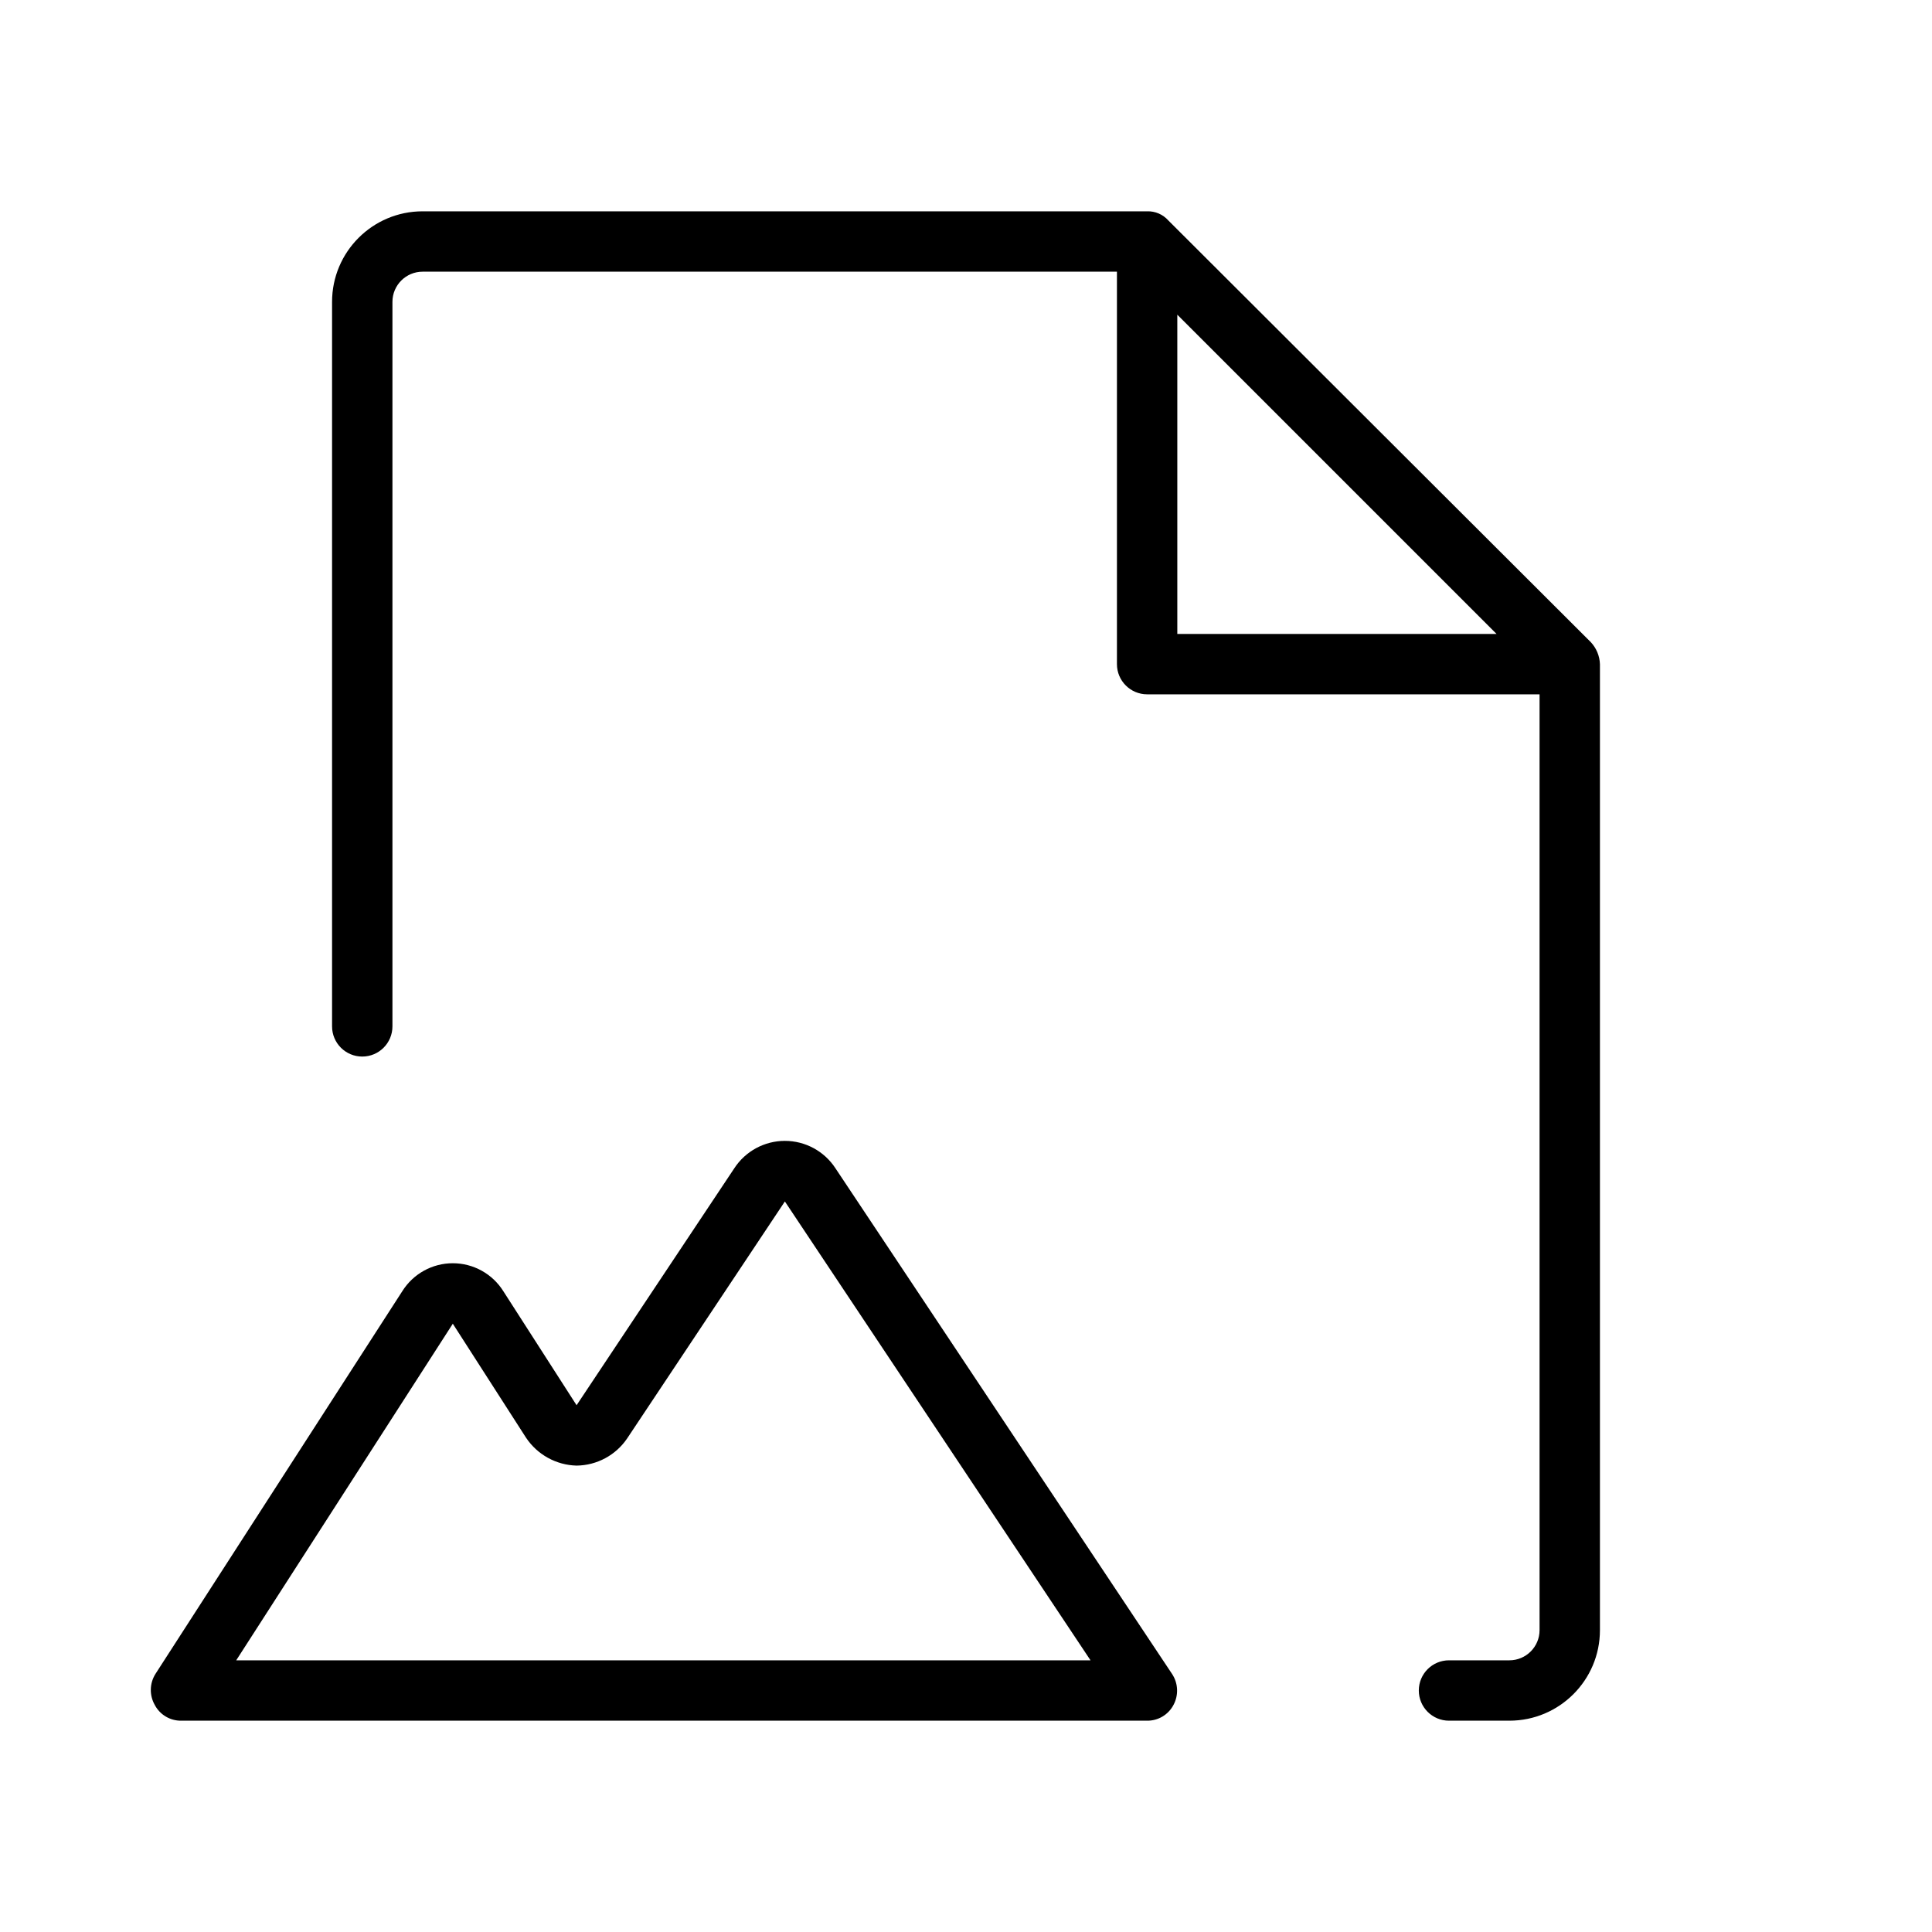
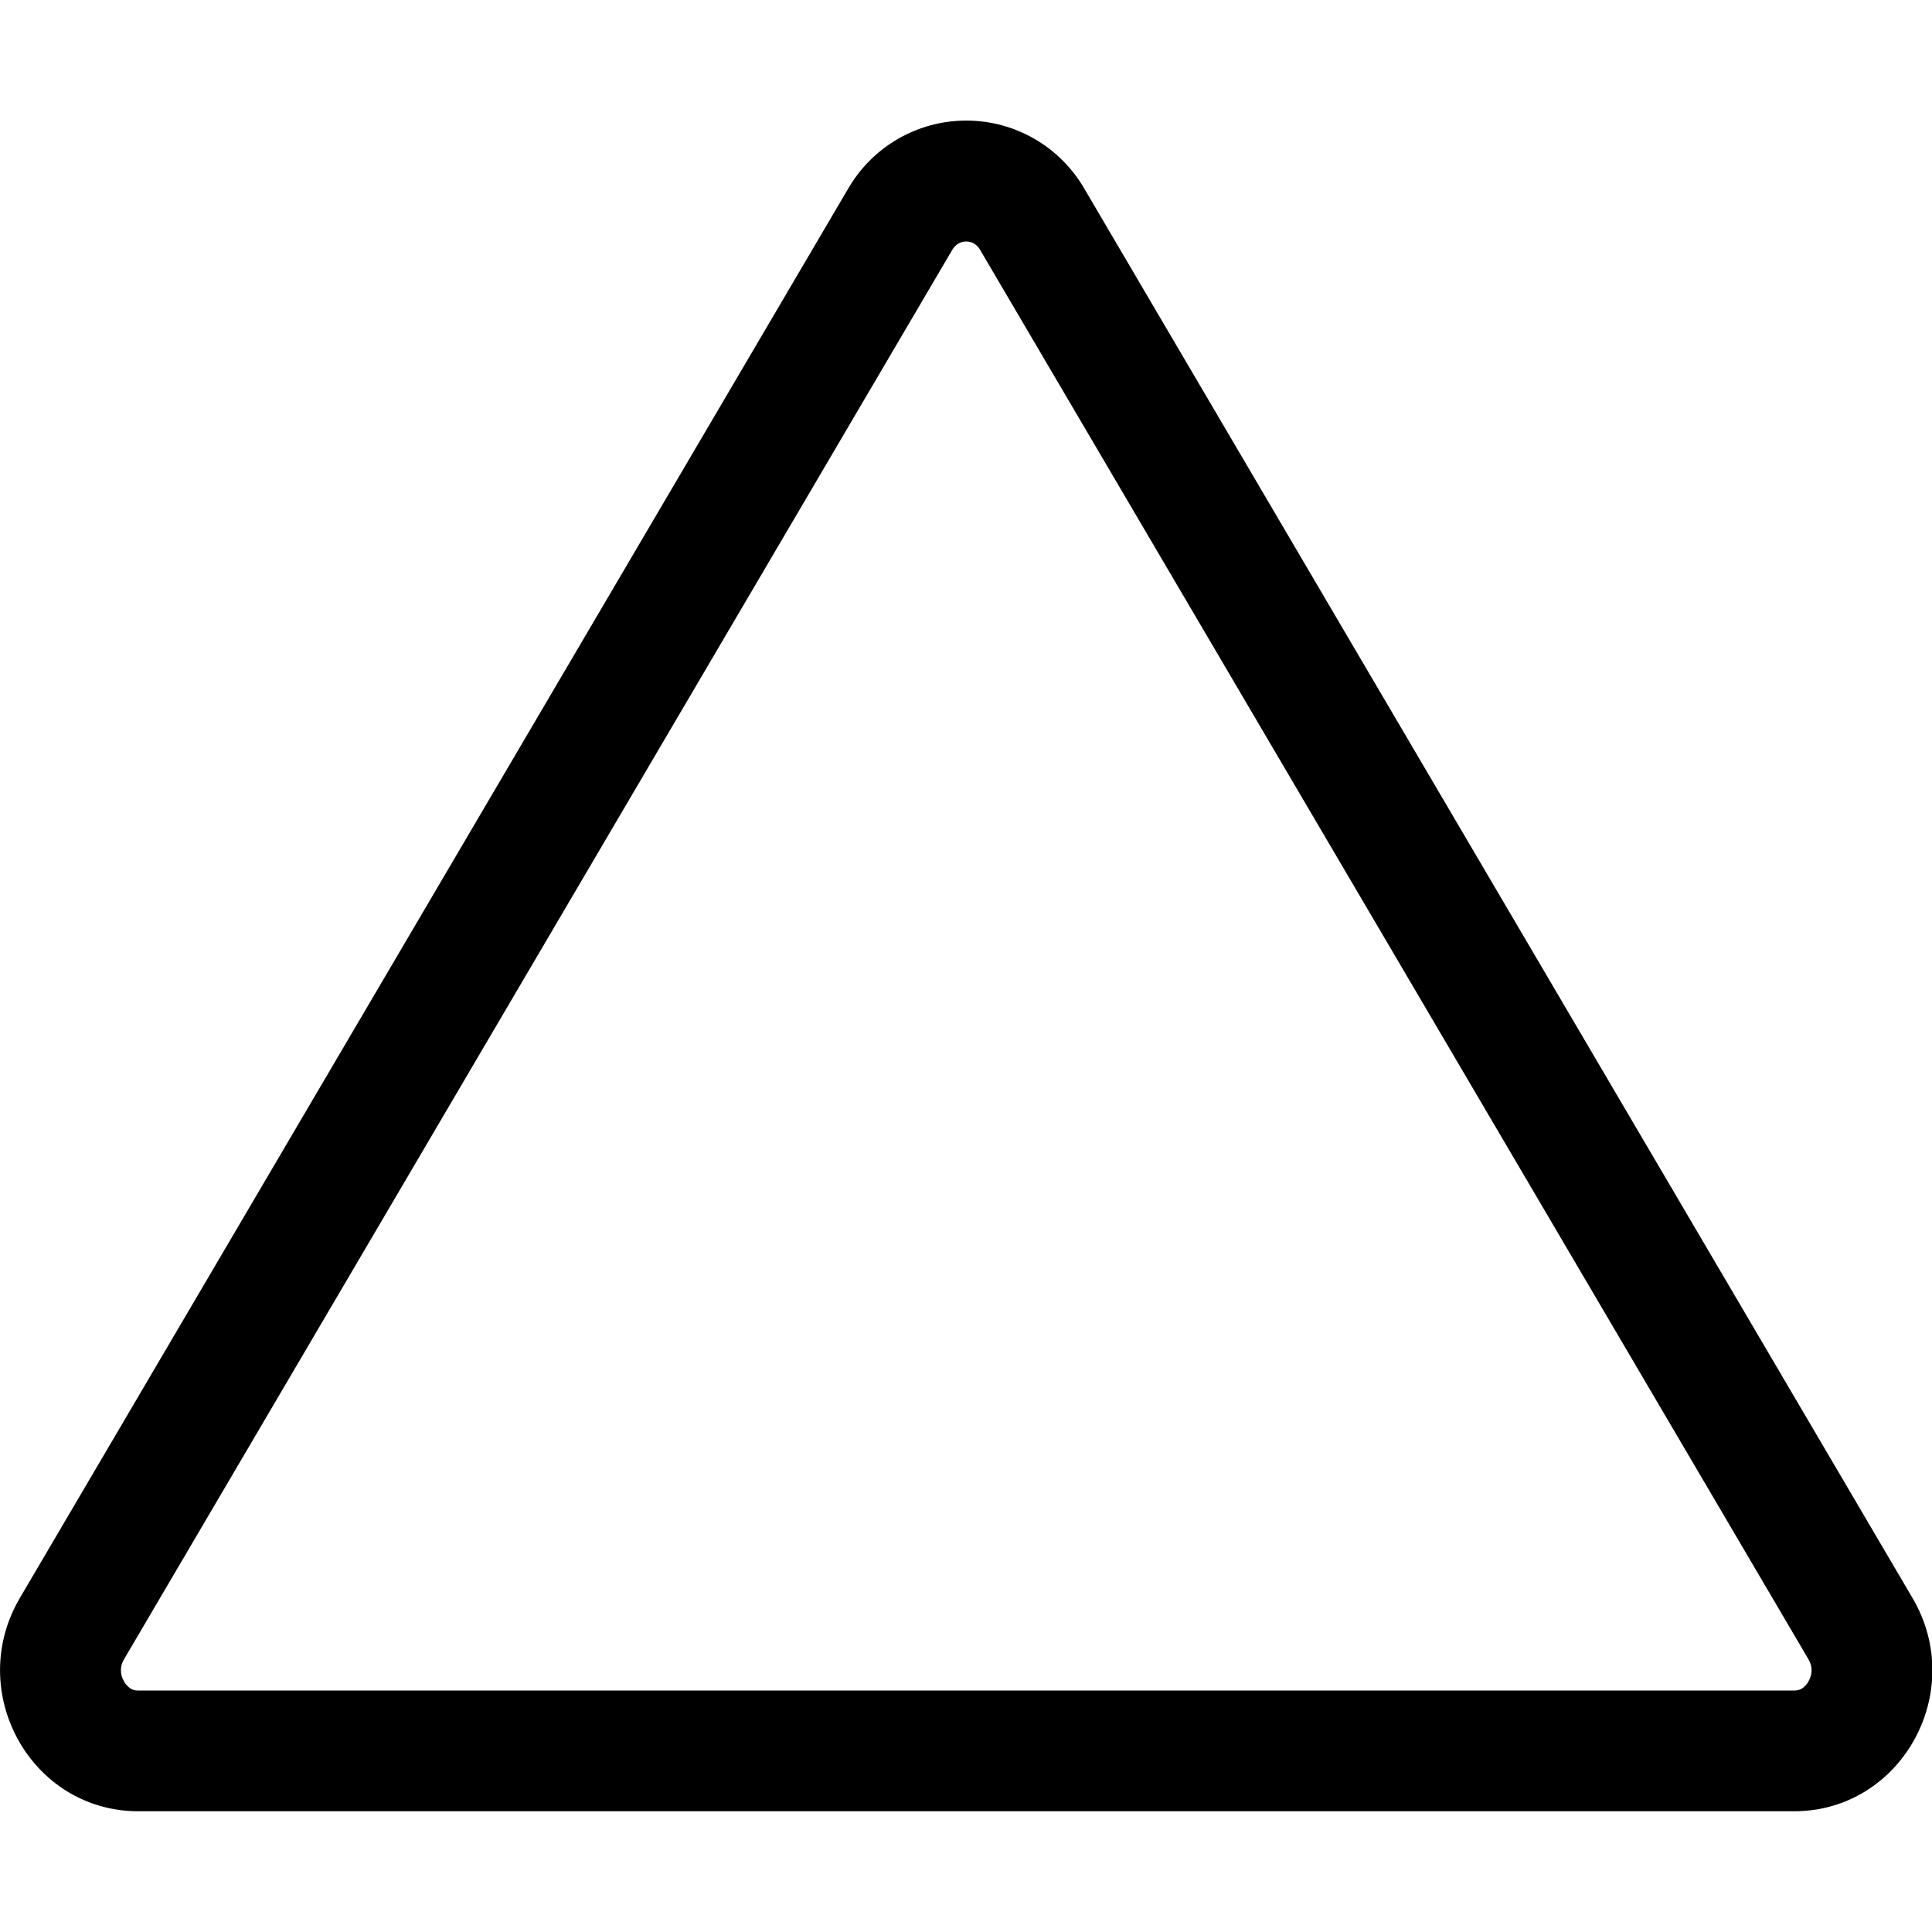
- <svg xmlns="http://www.w3.org/2000/svg" width="36" height="36" viewBox="0 0 256 256">
-   <path d="M110.7 154.8a8 8 0 0 0-13.4 0l-20.9 31.4l-9.7-15.1a7.9 7.9 0 0 0-13.4 0l-32.7 50.7a4 4 0 0 0-.1 4.1A3.9 3.9 0 0 0 24 228h128a3.9 3.9 0 0 0 3.5-2.1a4 4 0 0 0-.2-4.1zM31.3 220L60 175.4l9.7 15.1a8.3 8.3 0 0 0 6.7 3.7a8.2 8.2 0 0 0 6.7-3.6l20.9-31.4l40.5 60.8zM212 88a4.5 4.5 0 0 0-1.2-2.9l-56-55.9A3.6 3.6 0 0 0 152 28H56a12 12 0 0 0-12 12v96a4 4 0 0 0 8 0V40a4 4 0 0 1 4-4h92v52a4 4 0 0 0 4 4h52v124a4 4 0 0 1-4 4h-8a4 4 0 0 0 0 8h8a12 12 0 0 0 12-12V88.1zm-56-46.3L198.3 84H156z" fill="currentColor" />
+ <svg xmlns="http://www.w3.org/2000/svg" width="36" height="36" viewBox="0 0 16 16">
+   <g fill="currentColor">
+     <path d="M7.938 2.016A.13.13 0 0 1 8.002 2a.13.13 0 0 1 .063.016a.146.146 0 0 1 .054.057l6.857 11.667c.036.06.035.124.002.183a.163.163 0 0 1-.054.06a.116.116 0 0 1-.066.017H1.146a.115.115 0 0 1-.066-.017a.163.163 0 0 1-.054-.06a.176.176 0 0 1 .002-.183L7.884 2.073a.147.147 0 0 1 .054-.057zm1.044-.45a1.13 1.13 0 0 0-1.96 0L.165 13.233c-.457.778.091 1.767.98 1.767h13.713c.889 0 1.438-.99.98-1.767L8.982 1.566z" />
+   </g>
</svg>
